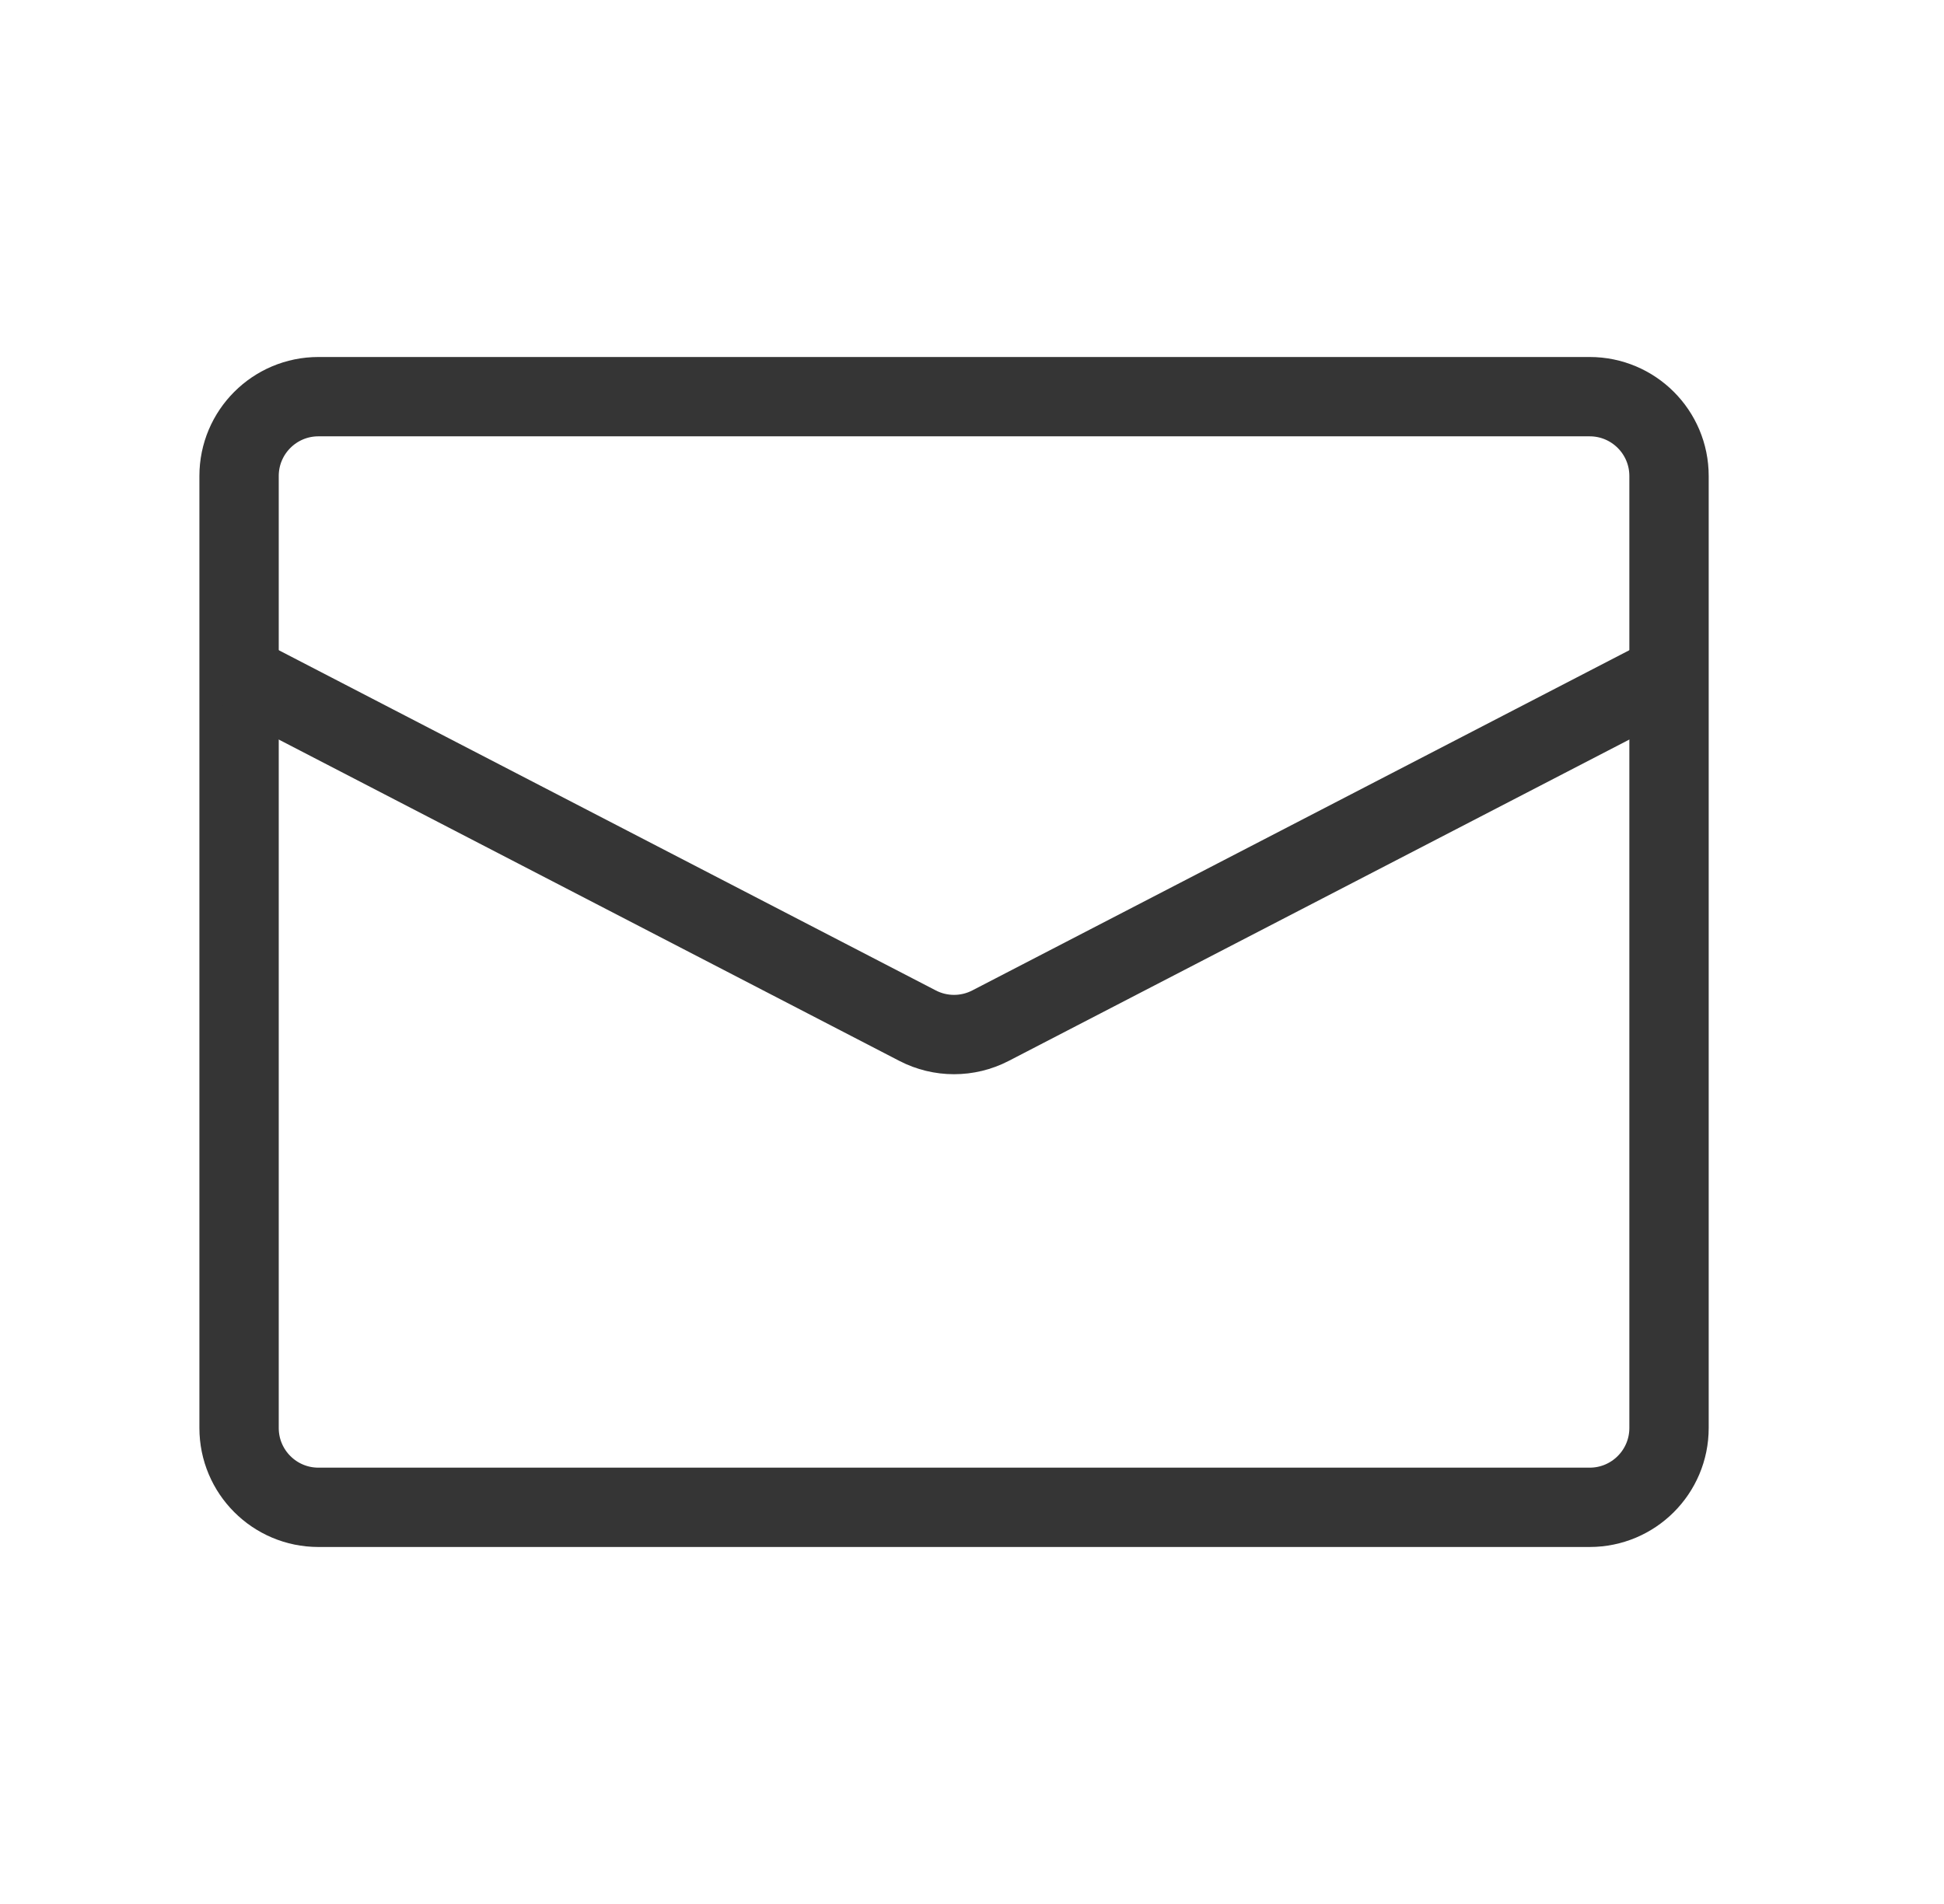
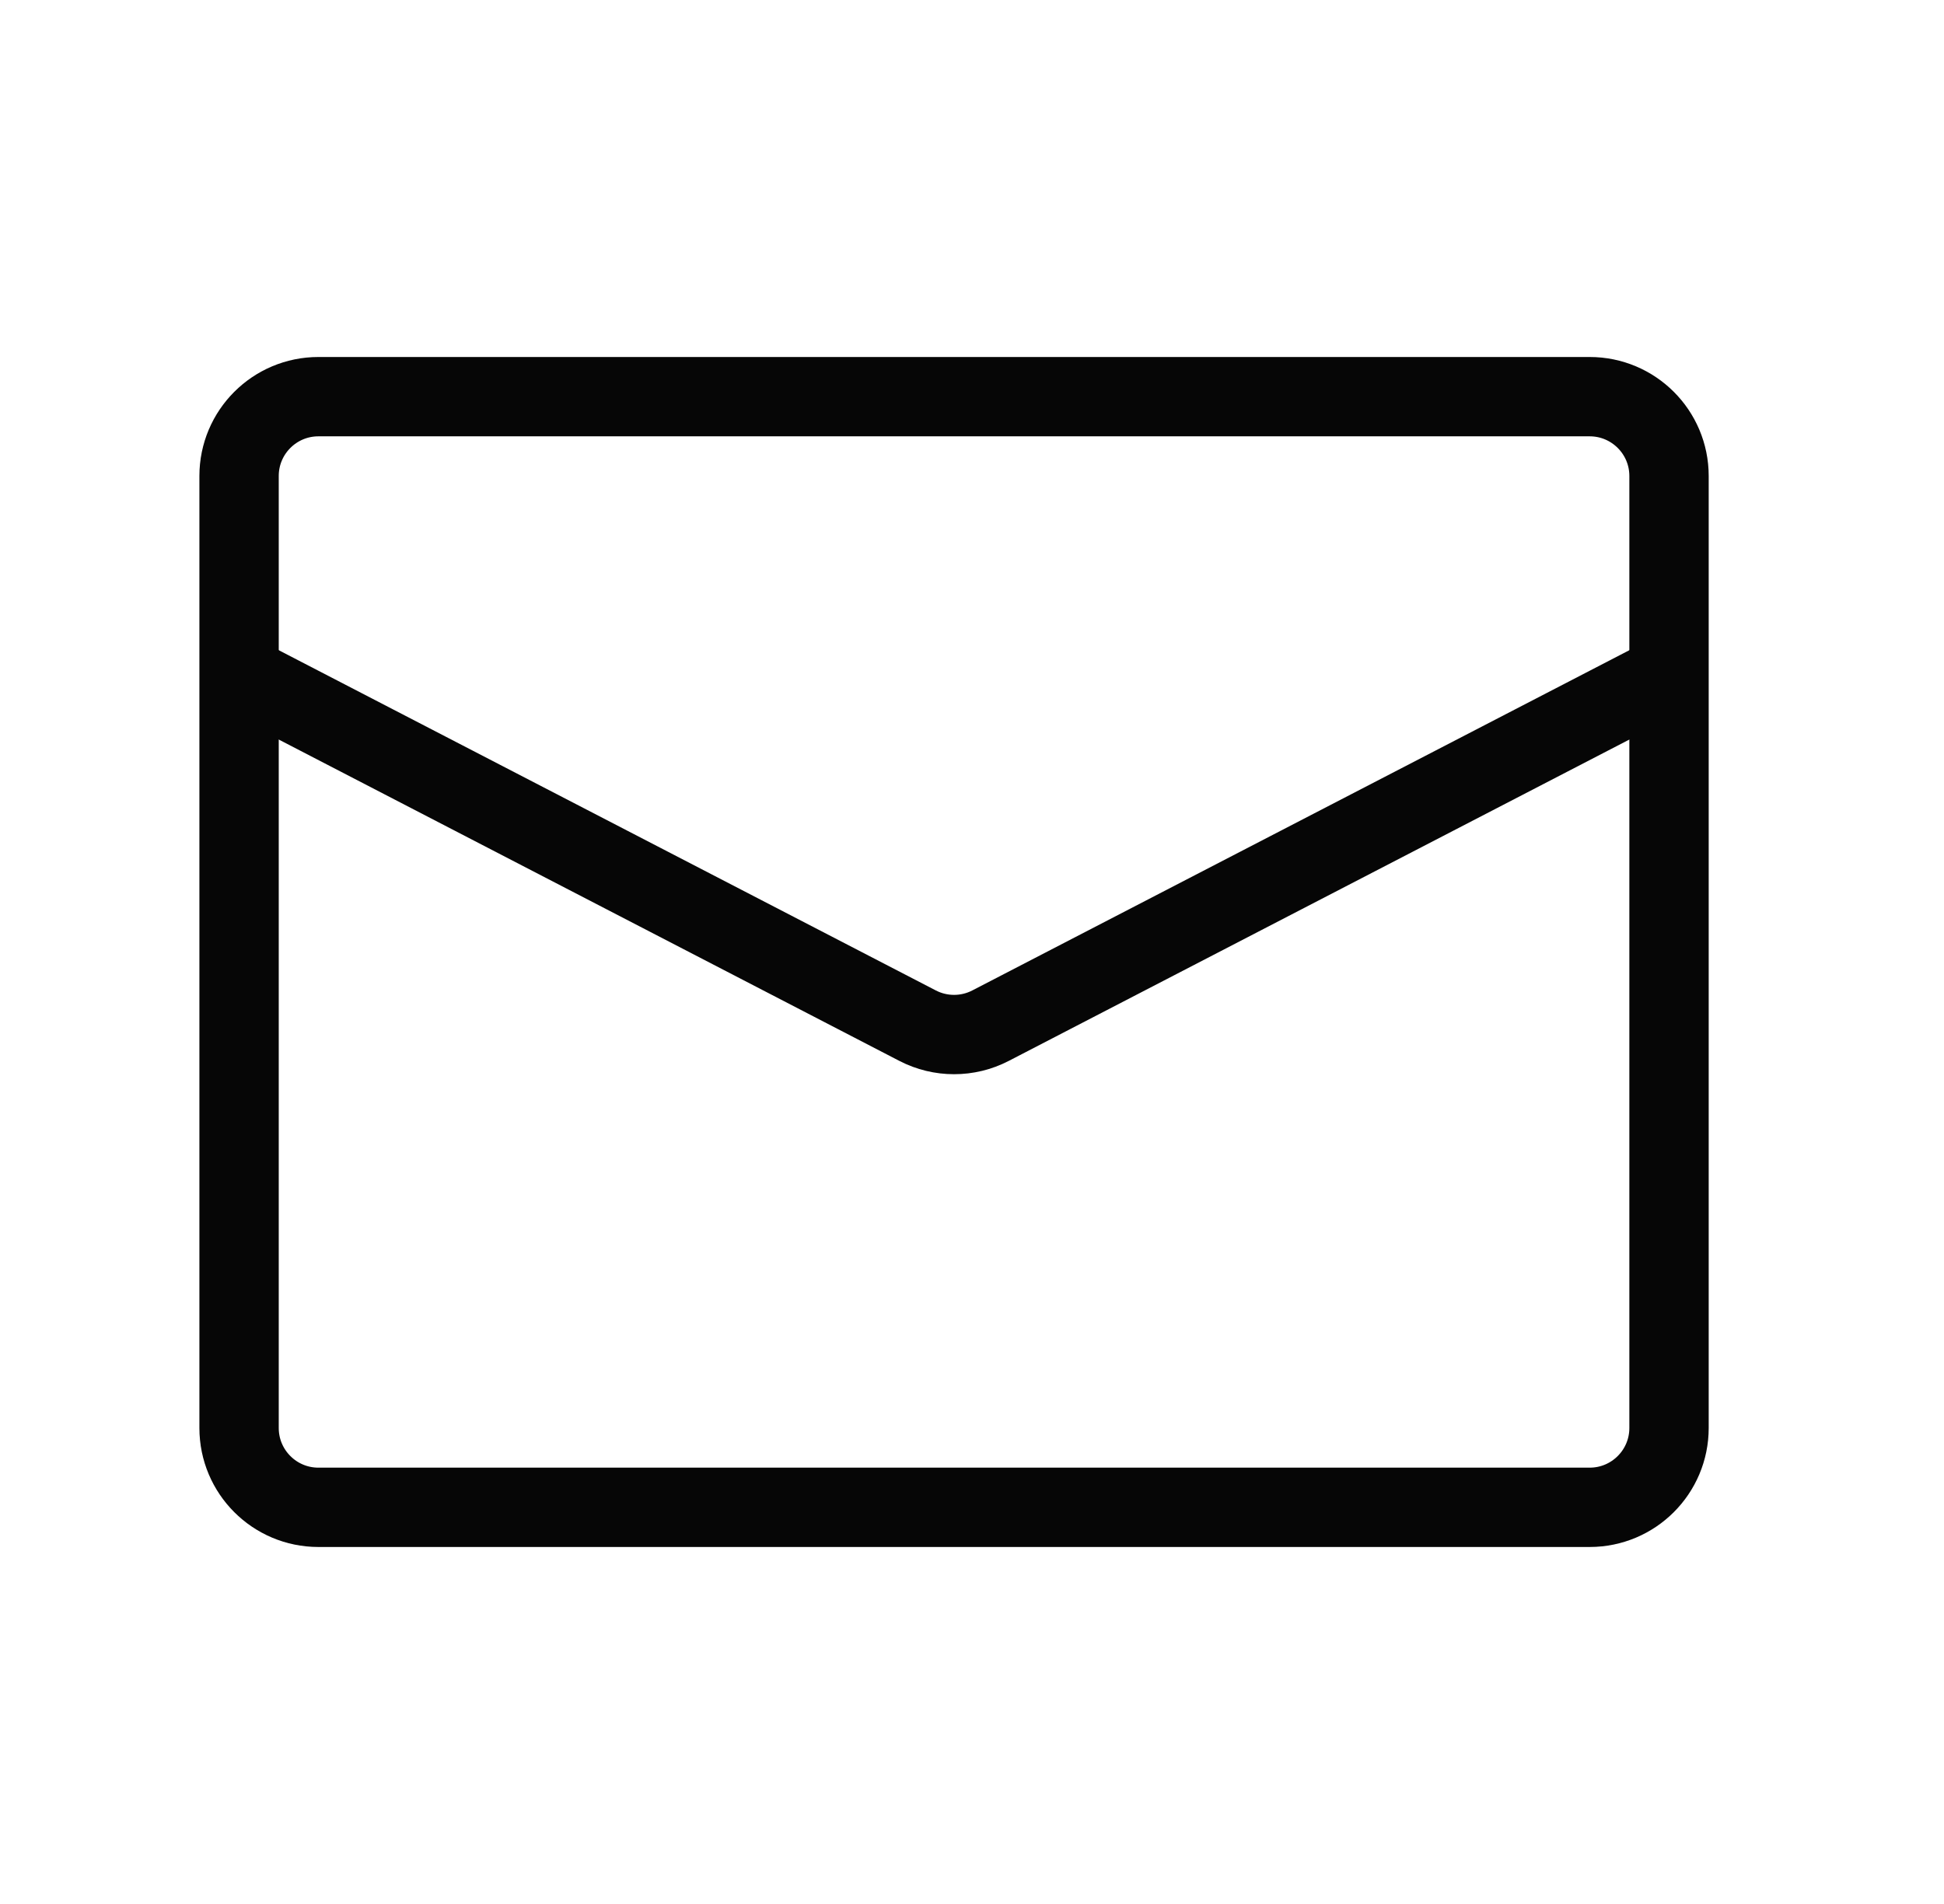
<svg xmlns="http://www.w3.org/2000/svg" width="49" height="48" viewBox="0 0 49 48" fill="none">
-   <rect x="6.026" y="10" width="36.043" height="28" rx="2" stroke="#353535" stroke-width="2" />
-   <path d="M6.026 17L23.128 25.857C23.704 26.156 24.39 26.156 24.967 25.857L42.069 17" stroke="#353535" stroke-width="2" />
+   <rect x="6.026" y="10" width="36.043" height="28" rx="2" stroke="#060606" stroke-width="2" />
+   <path d="M6.026 17L23.128 25.857C23.705 26.156 24.391 26.156 24.968 25.857L42.069 17" stroke="#060606" stroke-width="2" />
</svg>
